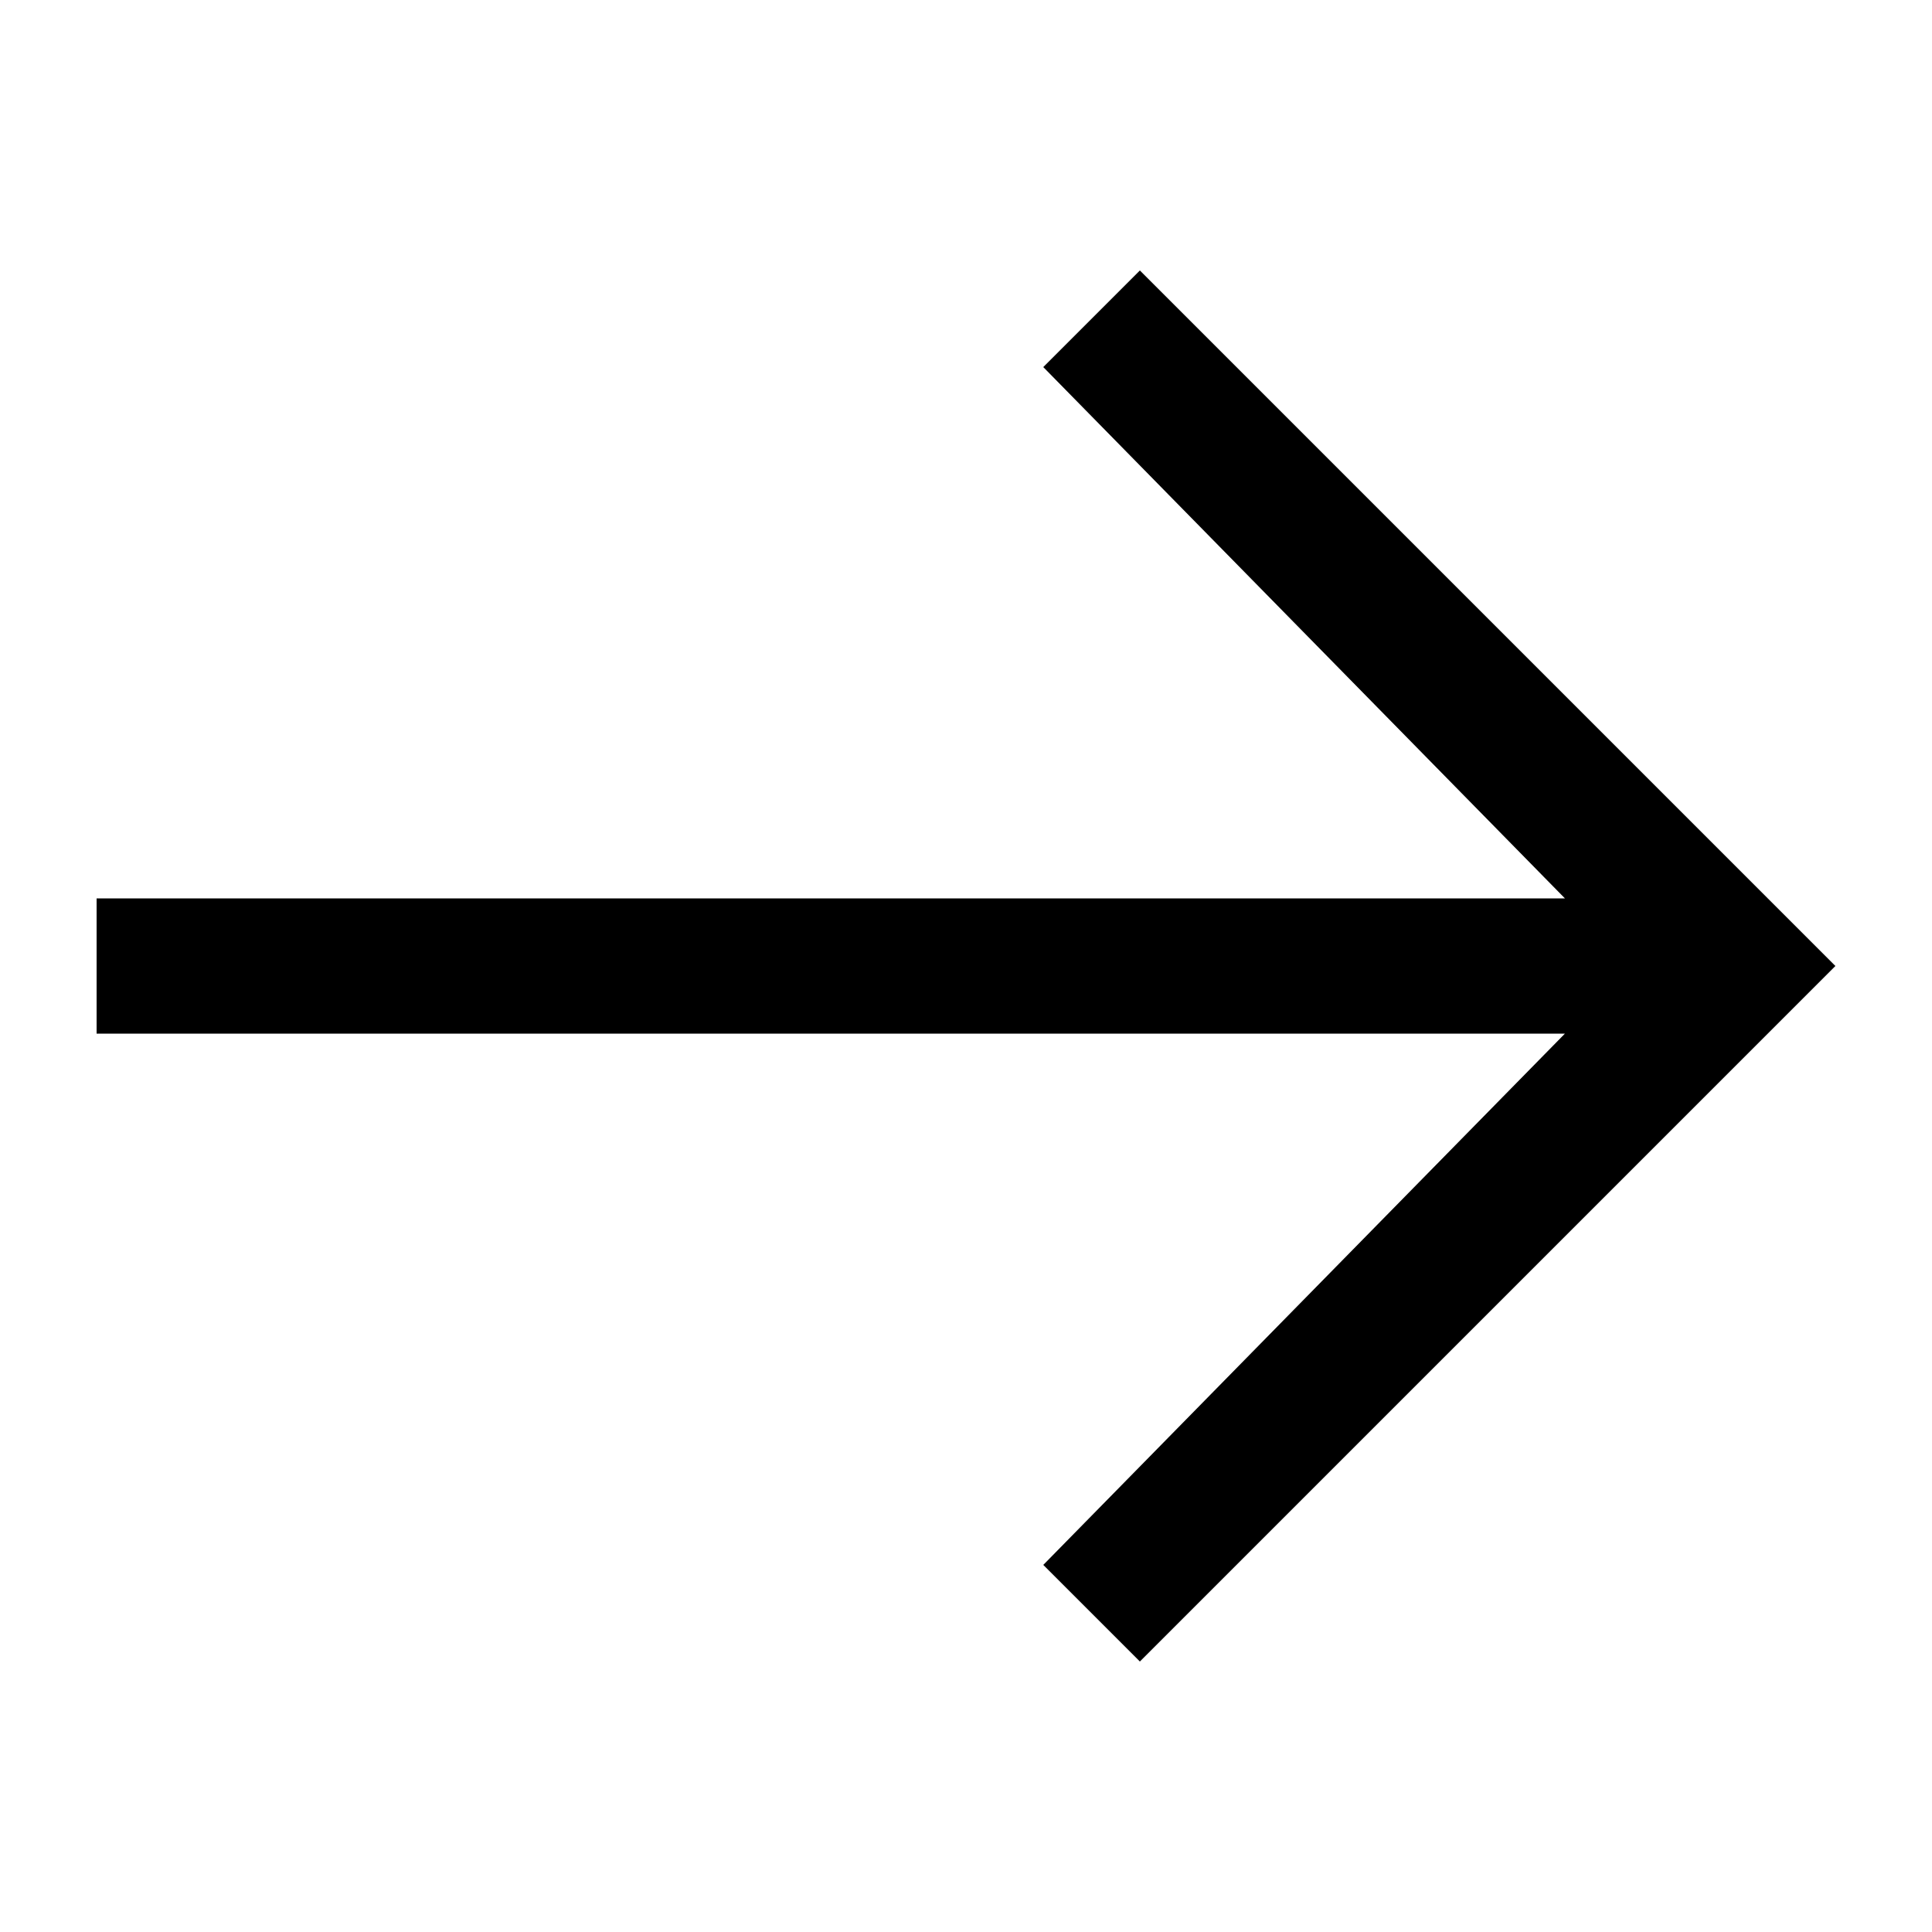
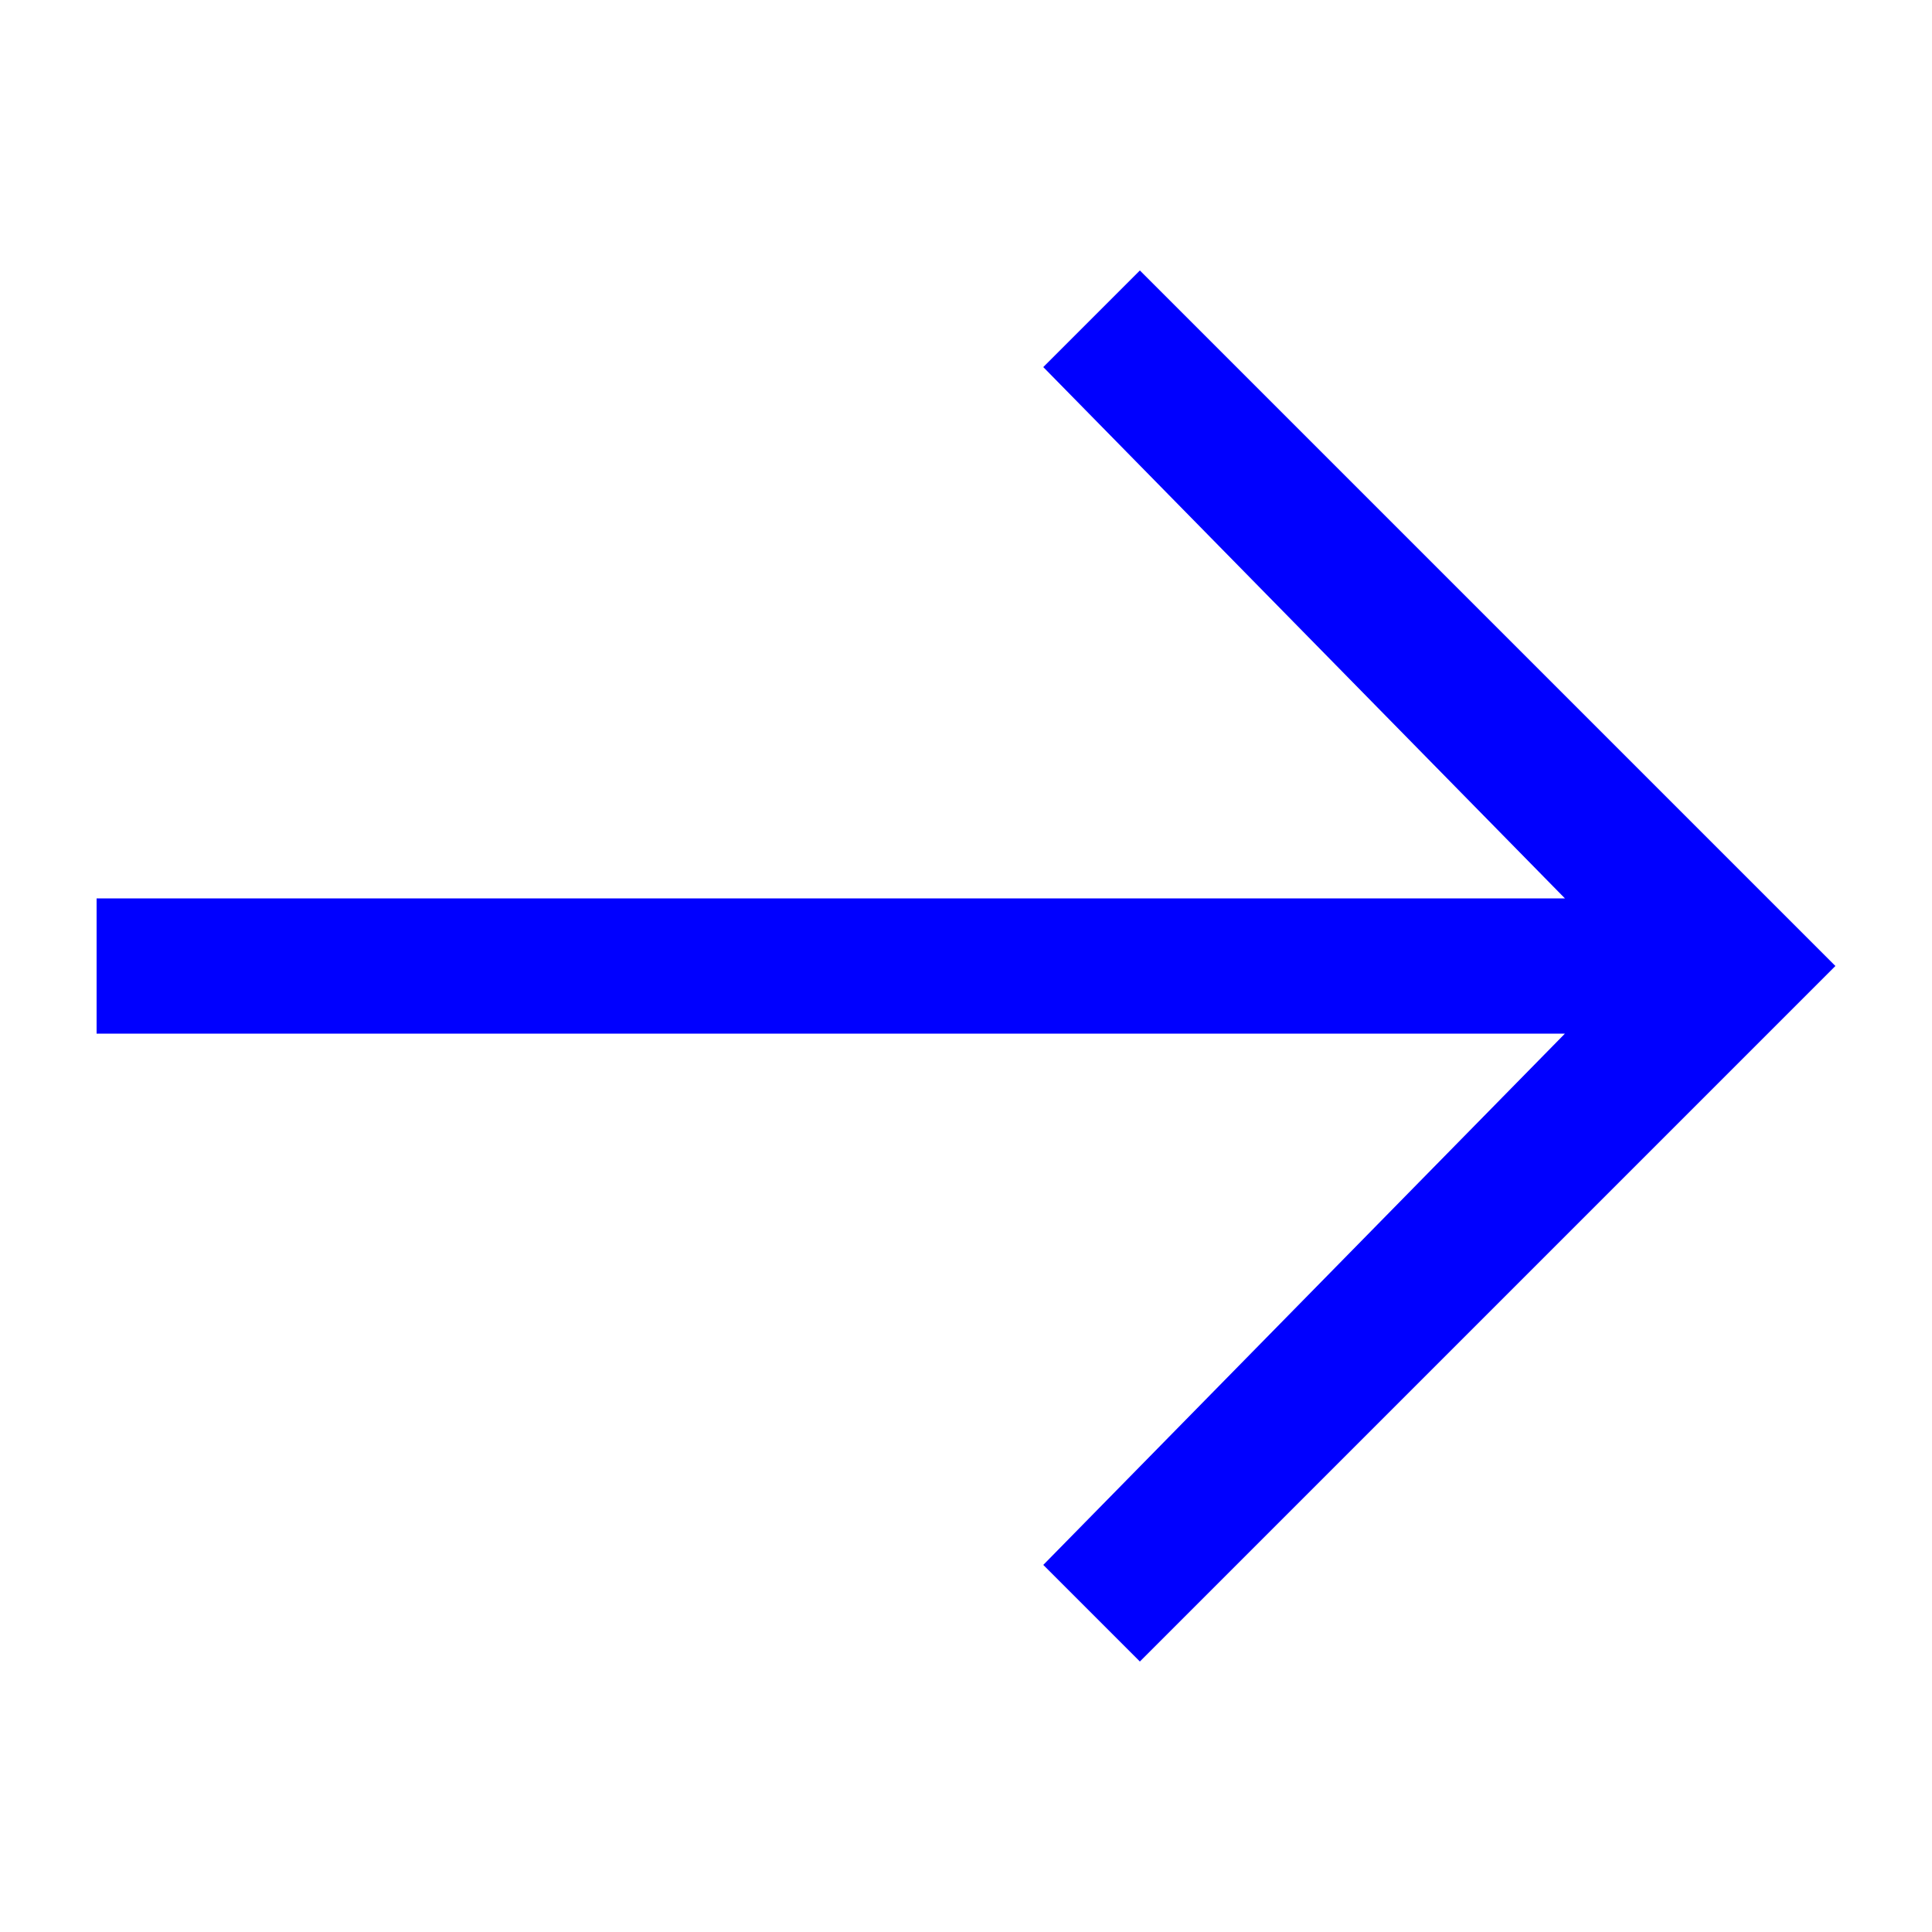
- <svg xmlns="http://www.w3.org/2000/svg" focusable="false" preserveAspectRatio="xMidYMid meet" fill="currentColor" aria-hidden="true" width="20" height="20" viewBox="0 0 20 20" class="c4d--card__cta c4d-ce--cta__icon">
+ <svg xmlns="http://www.w3.org/2000/svg" focusable="false" preserveAspectRatio="xMidYMid meet" fill="blue" aria-hidden="true" width="20" height="20" viewBox="0 0 20 20" class="c4d--card__cta c4d-ce--cta__icon">
  <path d="M11.8 2.8L10.8 3.8 16.2 9.3 1 9.3 1 10.7 16.2 10.7 10.8 16.2 11.8 17.2 19 10z" />
</svg>
